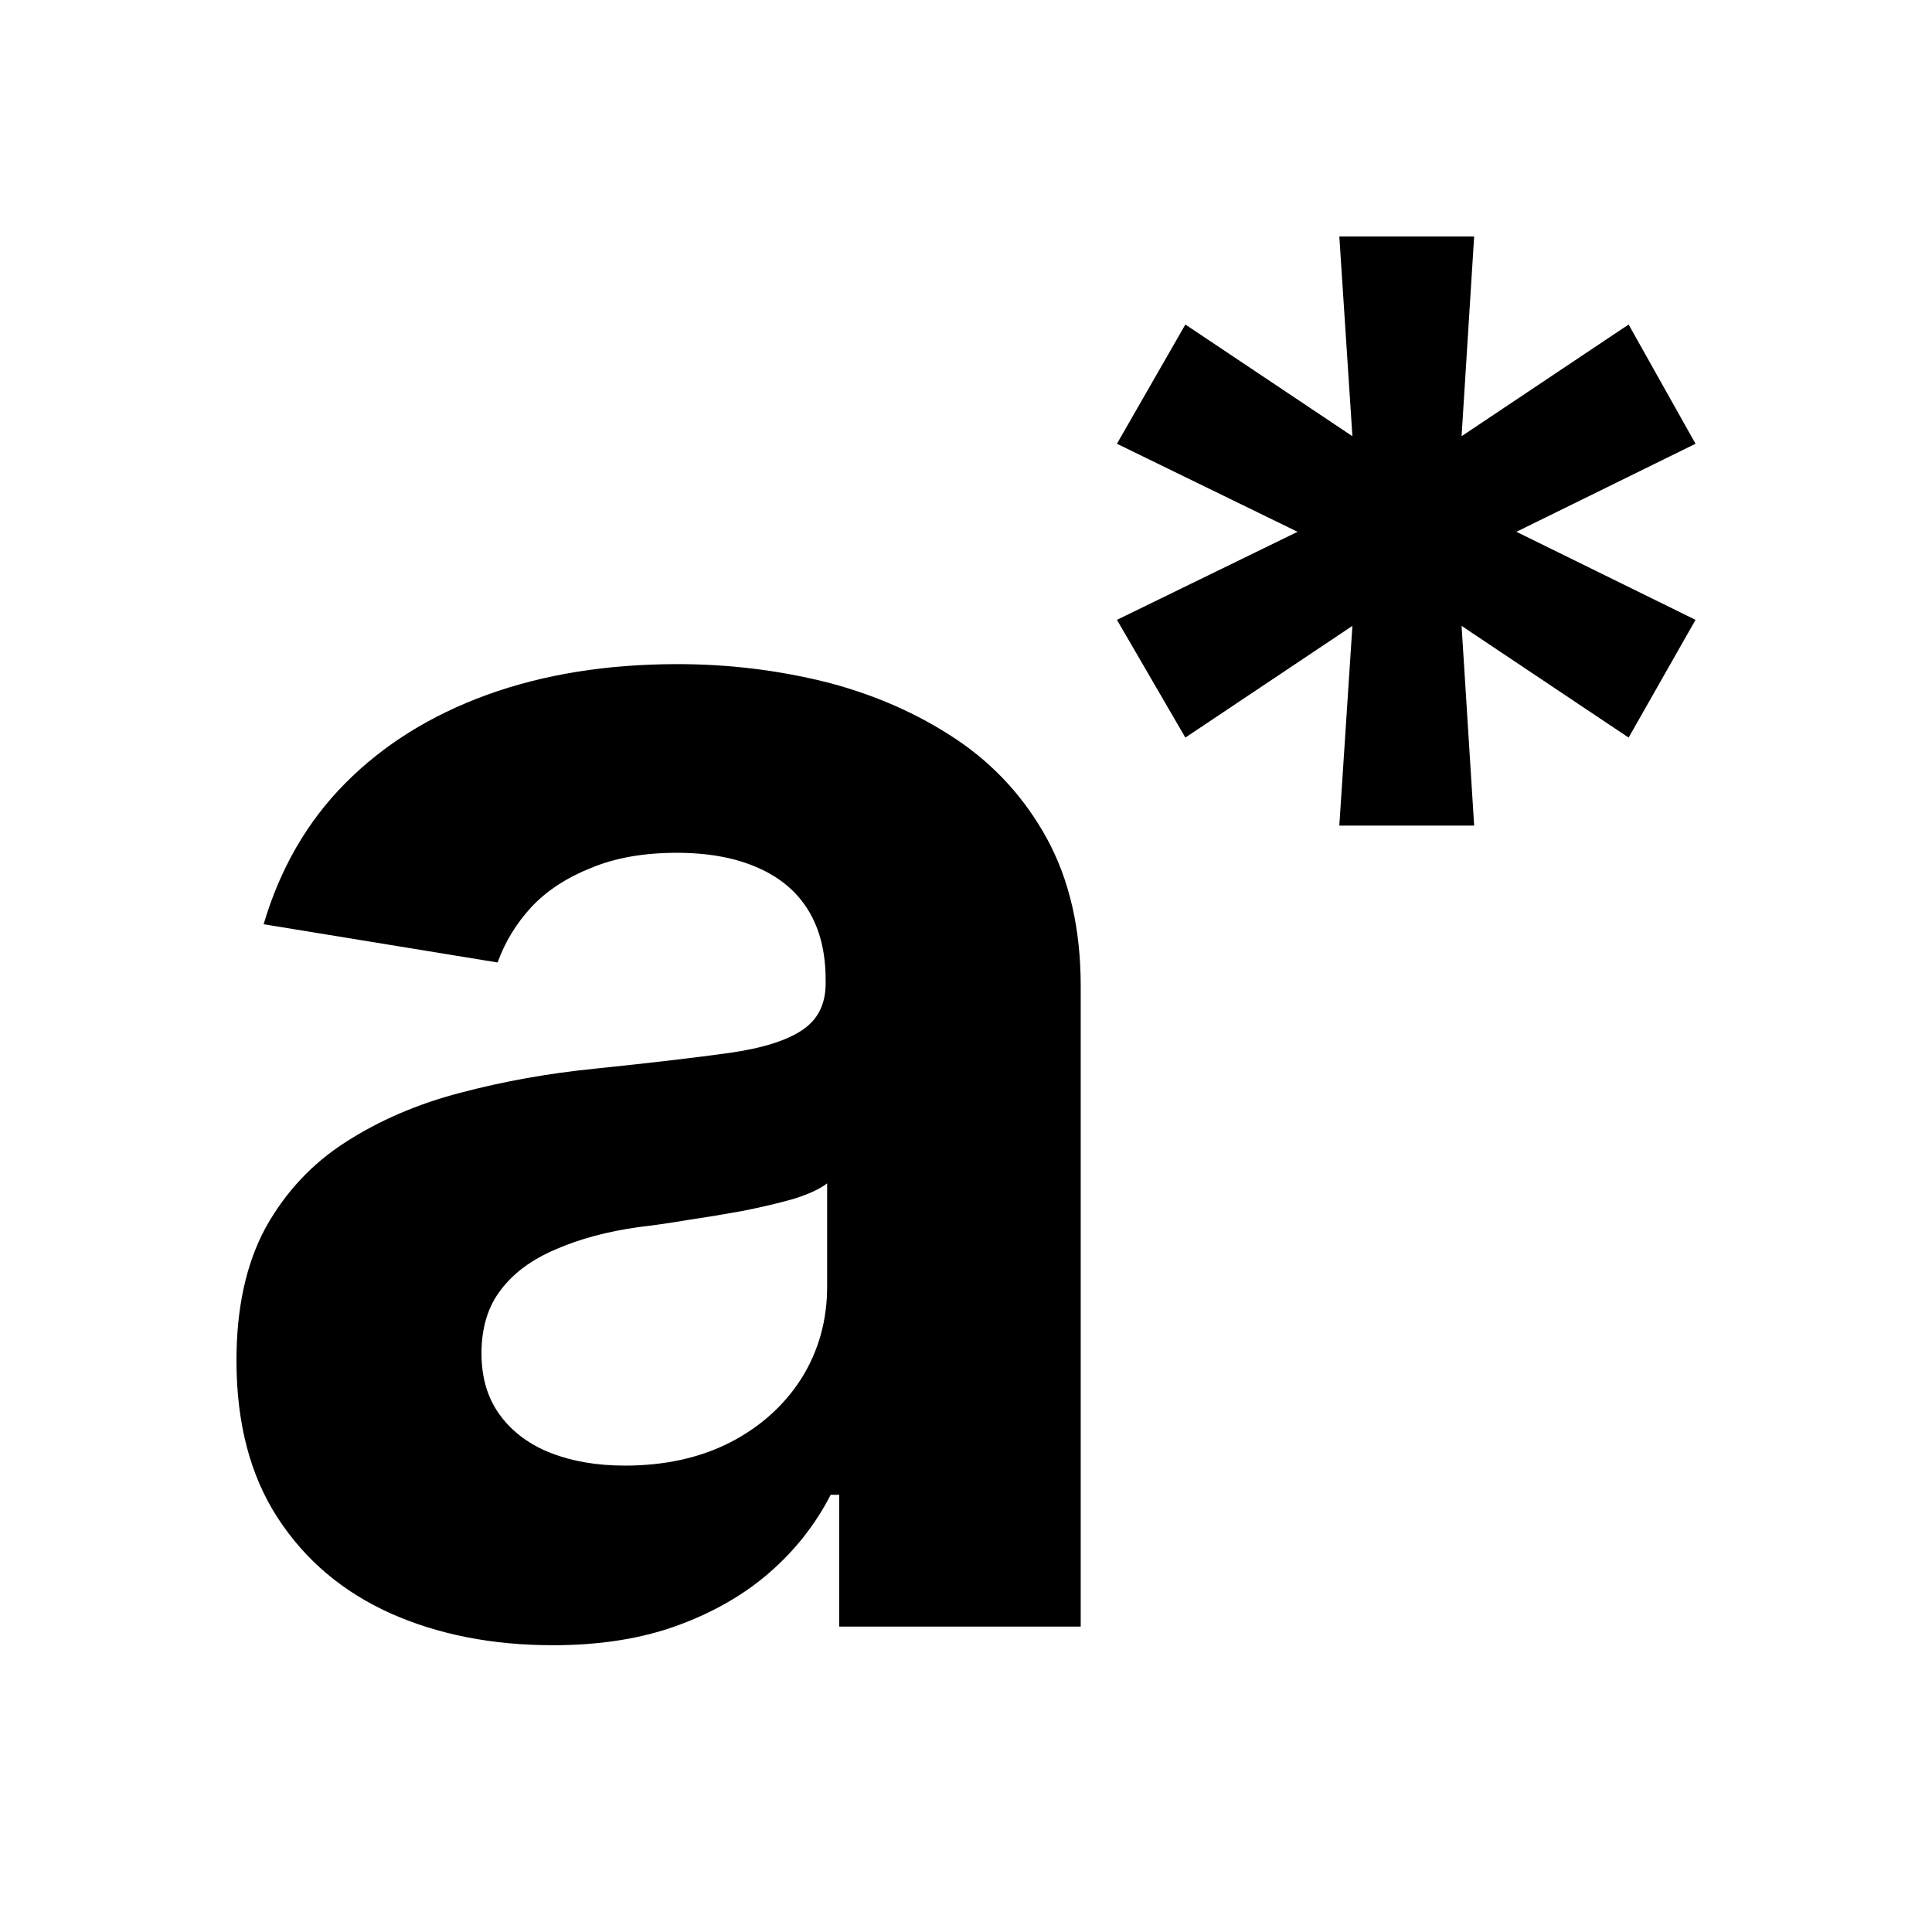
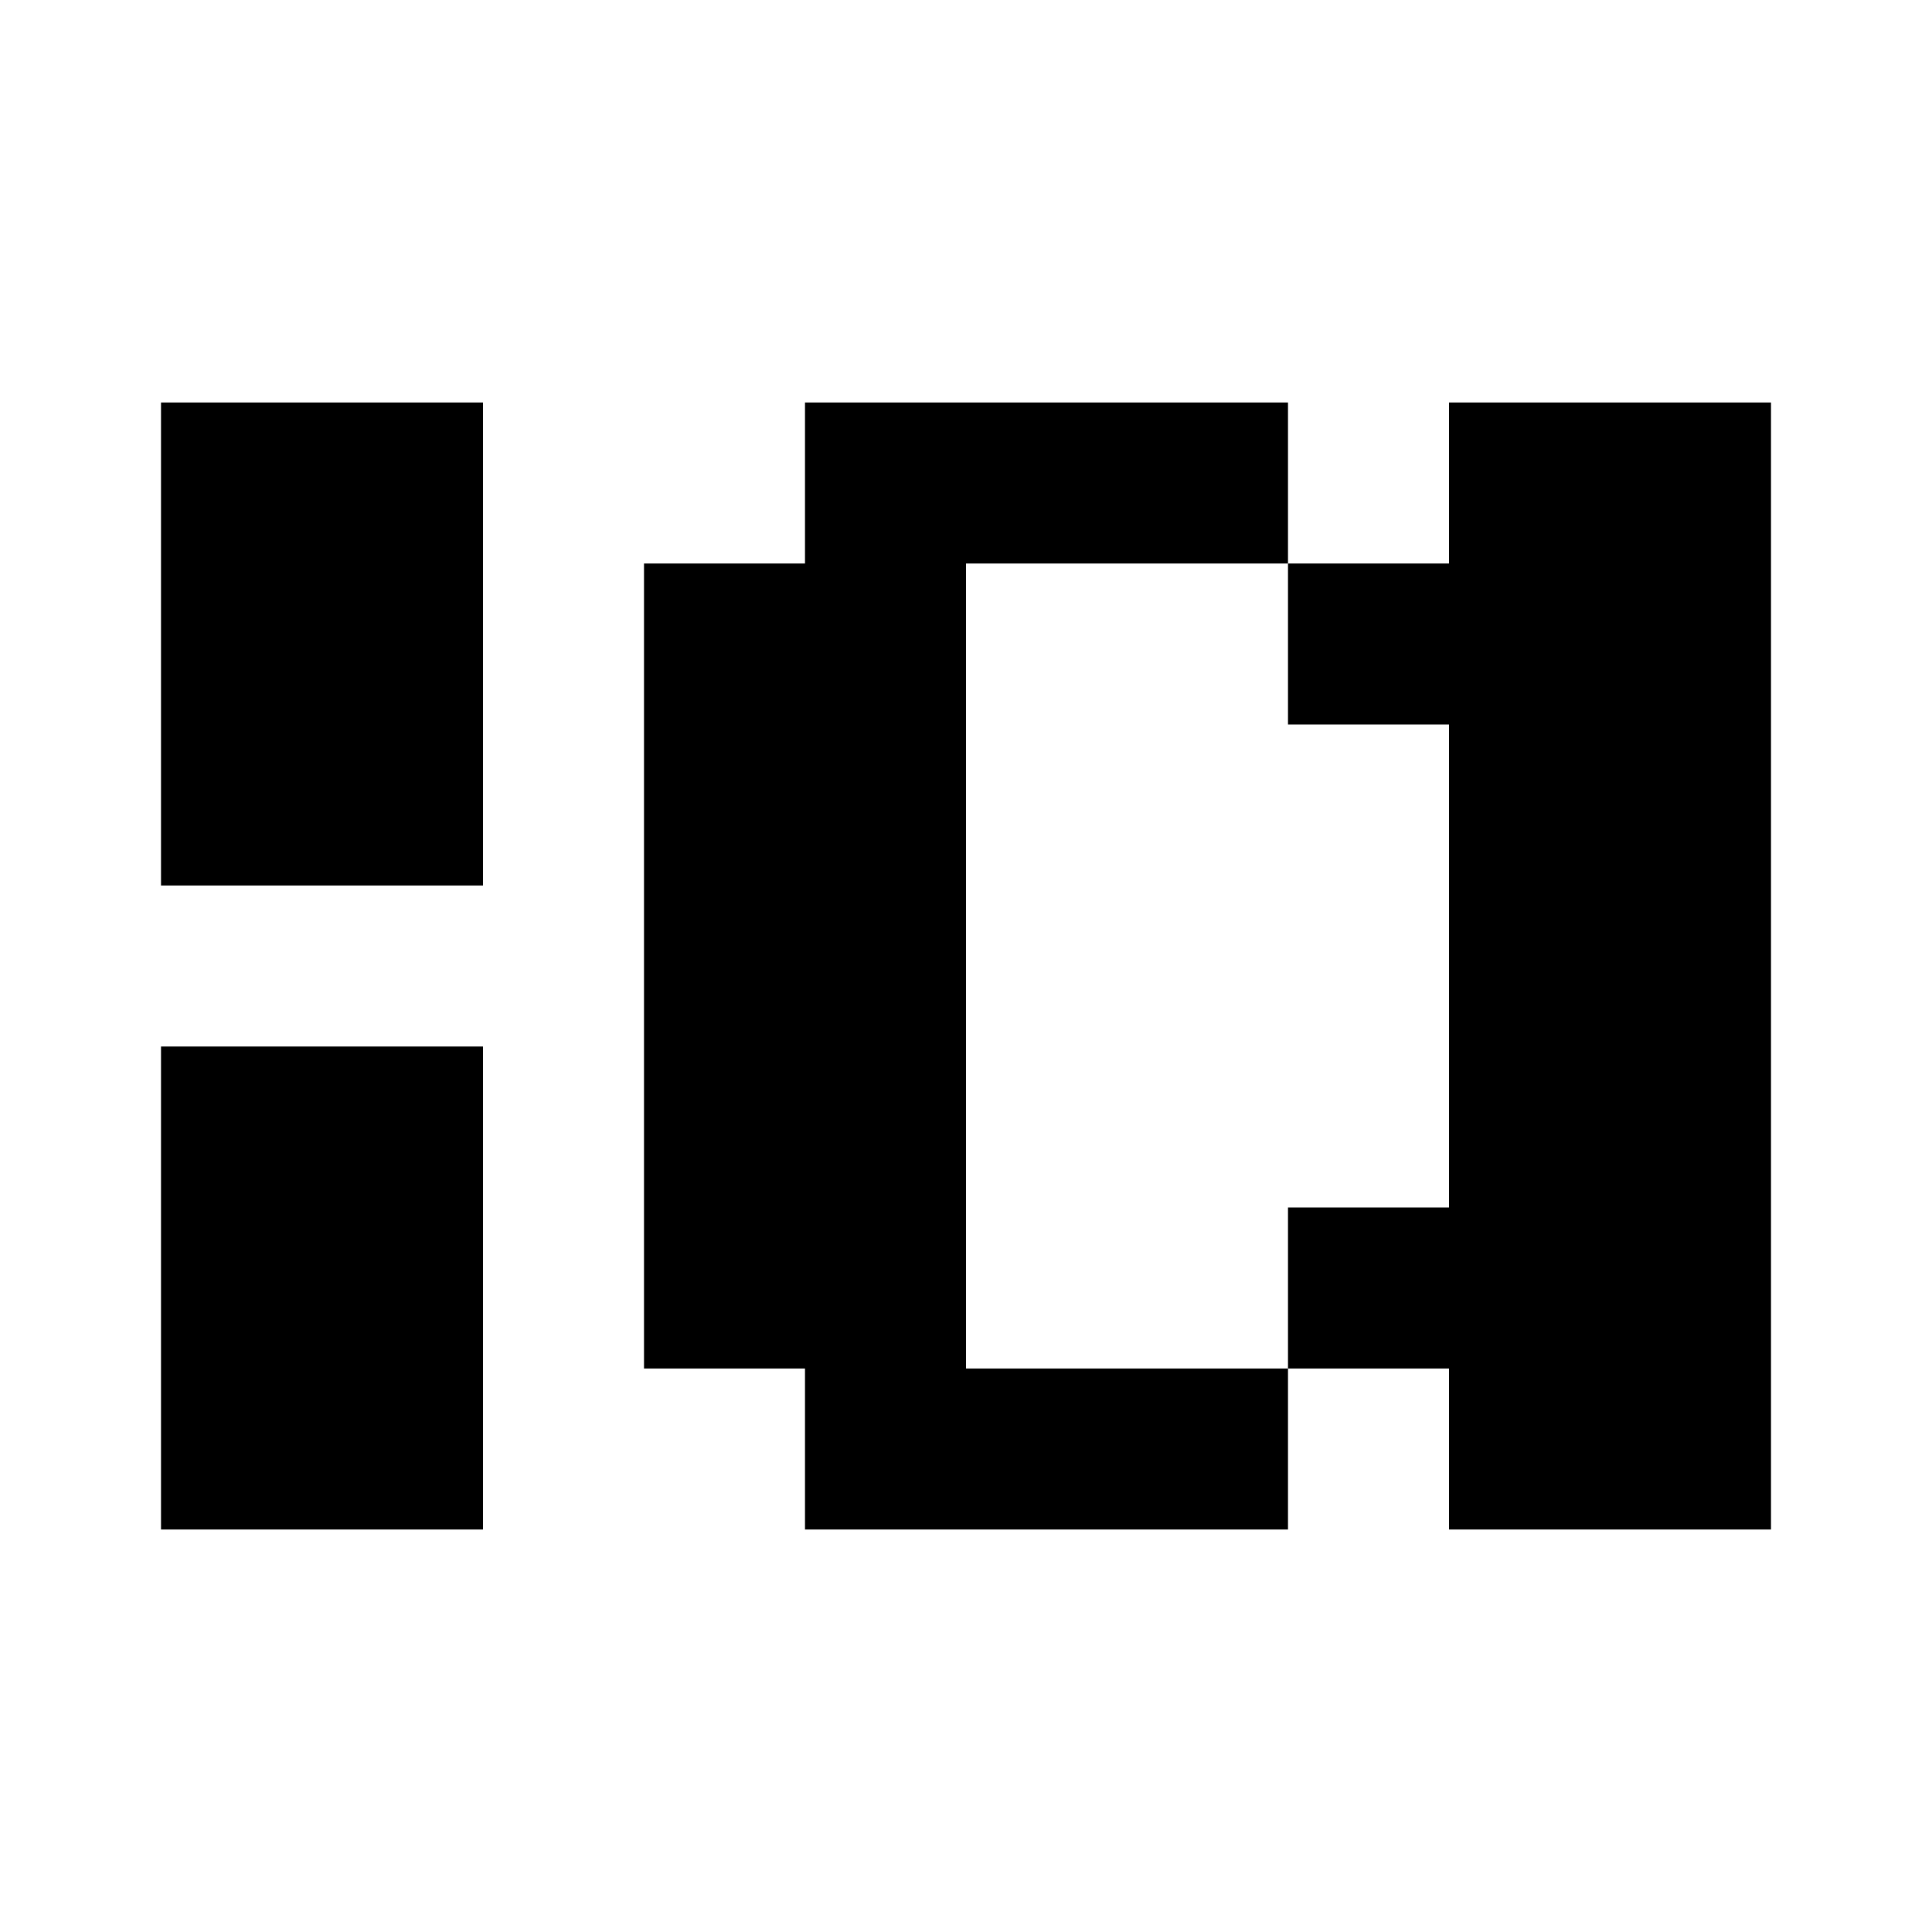
<svg xmlns="http://www.w3.org/2000/svg" viewBox="0 0 24 24" width="24" height="24">
-   <g transform="translate(2 2) scale(0.625)">
-     <path fill="currentColor" d="M7.79 29.5Q5.99 29.5 4.57 28.87Q3.14 28.23 2.32 26.97Q1.5 25.71 1.5 23.84Q1.5 22.27 2.08 21.2Q2.67 20.14 3.67 19.5Q4.68 18.85 5.95 18.52Q7.23 18.18 8.63 18.04Q10.27 17.87 11.28 17.73Q12.28 17.59 12.75 17.27Q13.21 16.96 13.21 16.35V16.27Q13.21 15.46 12.87 14.9Q12.53 14.34 11.87 14.05Q11.2 13.75 10.25 13.75Q9.27 13.75 8.55 14.05Q7.82 14.34 7.36 14.83Q6.91 15.32 6.69 15.93L2.04 15.17Q2.53 13.51 3.66 12.37Q4.8 11.22 6.48 10.61Q8.16 10 10.27 10Q11.79 10 13.23 10.36Q14.66 10.73 15.8 11.49Q16.94 12.25 17.61 13.47Q18.28 14.7 18.28 16.4V29.13H13.48V26.51H13.31Q12.86 27.39 12.09 28.06Q11.33 28.72 10.26 29.11Q9.19 29.5 7.79 29.5ZM9.22 25.93Q10.42 25.93 11.33 25.46Q12.23 24.99 12.74 24.18Q13.24 23.37 13.24 22.37V20.32Q13.02 20.49 12.57 20.63Q12.11 20.76 11.55 20.87Q11 20.97 10.46 21.05Q9.92 21.14 9.49 21.19Q8.56 21.32 7.85 21.63Q7.14 21.93 6.76 22.43Q6.37 22.93 6.37 23.7Q6.37 24.43 6.74 24.93Q7.11 25.43 7.75 25.68Q8.39 25.93 9.22 25.93Z" />
-     <path fill="currentColor" d="M23.42 13.21 23.68 9.24 20.36 11.46 19 9.12 22.59 7.37 19 5.62 20.36 3.25 23.68 5.47 23.42 1.5H26.1L25.85 5.47L29.17 3.25L30.5 5.62L26.94 7.37L30.5 9.12L29.17 11.46L25.85 9.24L26.1 13.21Z" />
+   <g transform="translate(2 5) scale(2)">
+     <path fill="currentColor" d="M4 0h3v1h-3ZM8 0h2v1h-2ZM3 1h2v5h-2ZM7 1h3v1h-3ZM8 2h2v3h-2ZM7 5h3v1h-3ZM4 6h3v1h-3ZM8 6h2v1h-2Z" />
+     <path class="second" fill="currentColor" d="M0 0h2v3h-2ZM0 4h2v3h-2Z" />
  </g>
</svg>
